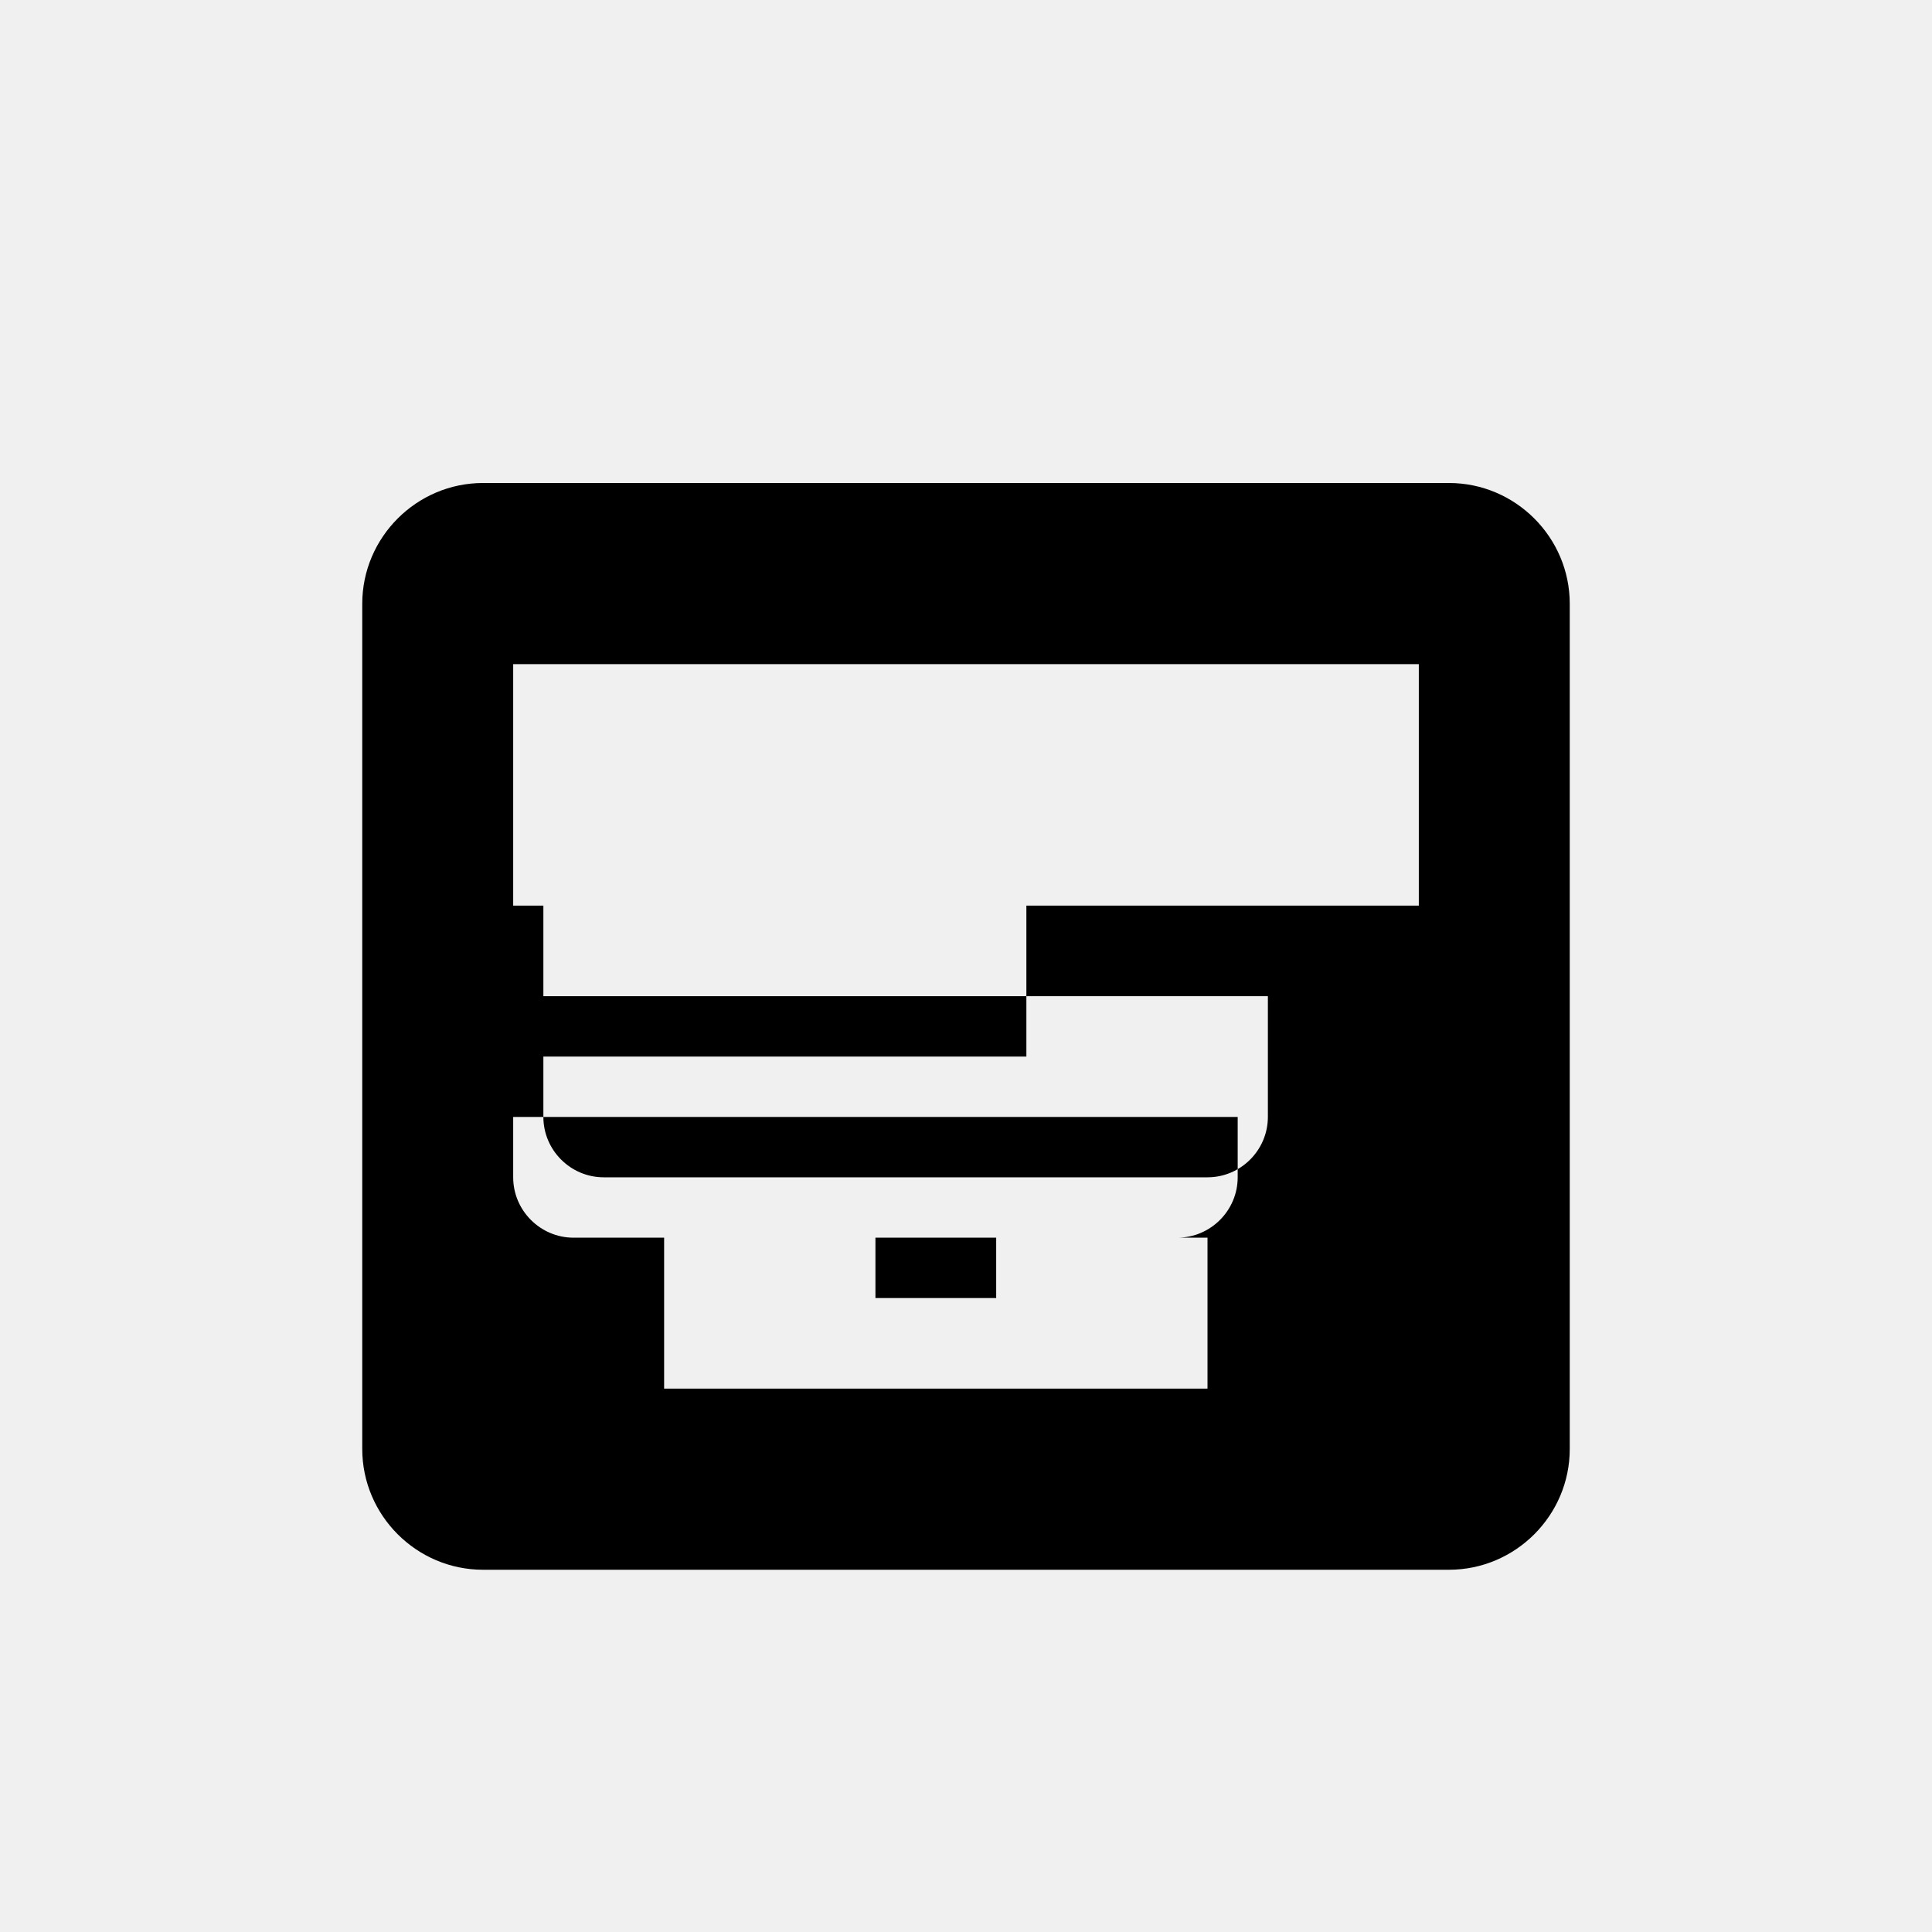
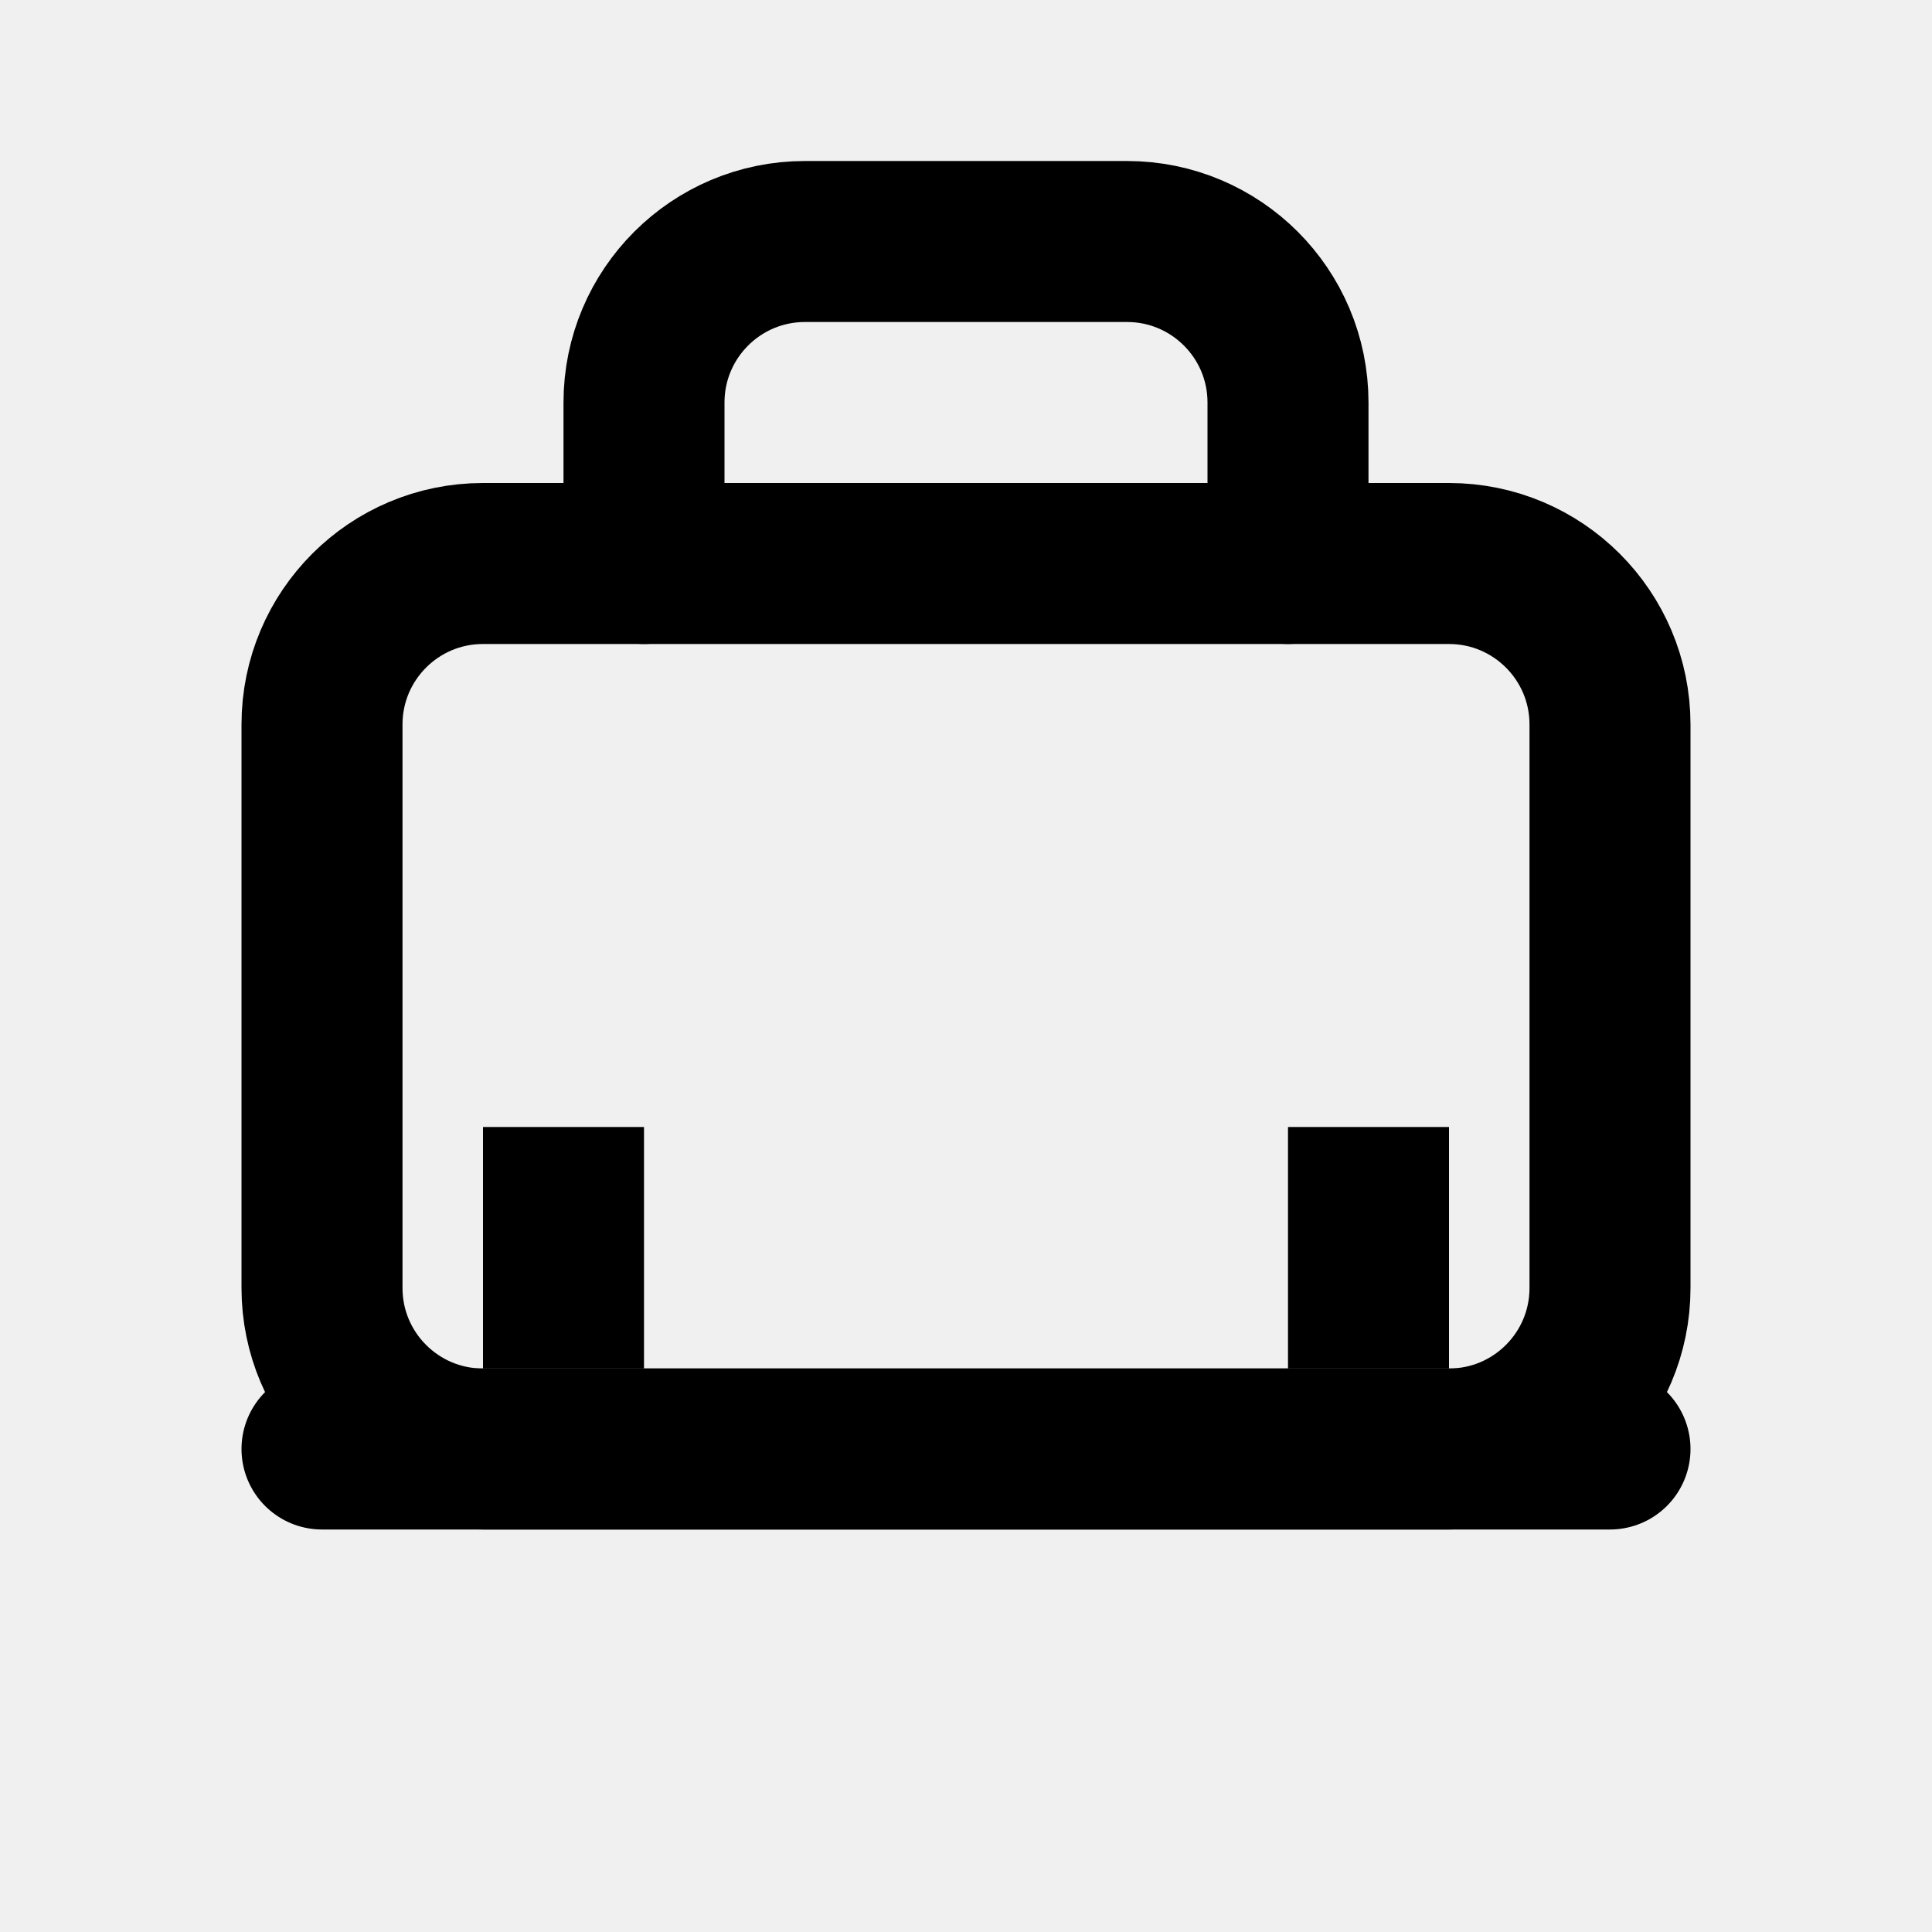
- <svg xmlns="http://www.w3.org/2000/svg" viewBox="0 0 64 64" width="64" height="64">
-   <path d="M48 16H16c-2.2 0-4 1.8-4 4v28c0 2.2 1.8 4 4 4h32c2.2 0 4-1.8 4-4V20c0-2.2-1.8-4-4-4zm-1 6v8H17v-8h30zm-7 24H22v-5h18v5zm-7-3h-4v-2h4v2zm4-4H20c-1.1 0-2-.9-2-2v-4h24v4c0 1.1-.9 2-2 2zm-6-4H18v-5h16v5zm-1 6H19c-1.1 0-2-.9-2-2v-2h24v2c0 1.1-.9 2-2 2z" fill="black" />
-   <style>
-     @media (prefers-color-scheme: dark) {
-       path { fill: white; }
-     }
-   </style>
+ <svg xmlns="http://www.w3.org/2000/svg" width="100px" height="100px" viewBox="0 0 24 24" fill="none">
+   <rect x="4" y="7" width="16" height="11" stroke="black" stroke-width="2" rx="2" ry="2" />
+   <path d="M8 7V5a2 2 0 0 1 2-2h4a2 2 0 0 1 2 2v2" stroke="black" stroke-width="2" stroke-linecap="round" />
+   <path d="M4 18h16" stroke="black" stroke-width="2" stroke-linecap="round" />
+   <rect x="6" y="14" width="2" height="3" fill="black" />
+   <rect x="16" y="14" width="2" height="3" fill="black" />
</svg>
